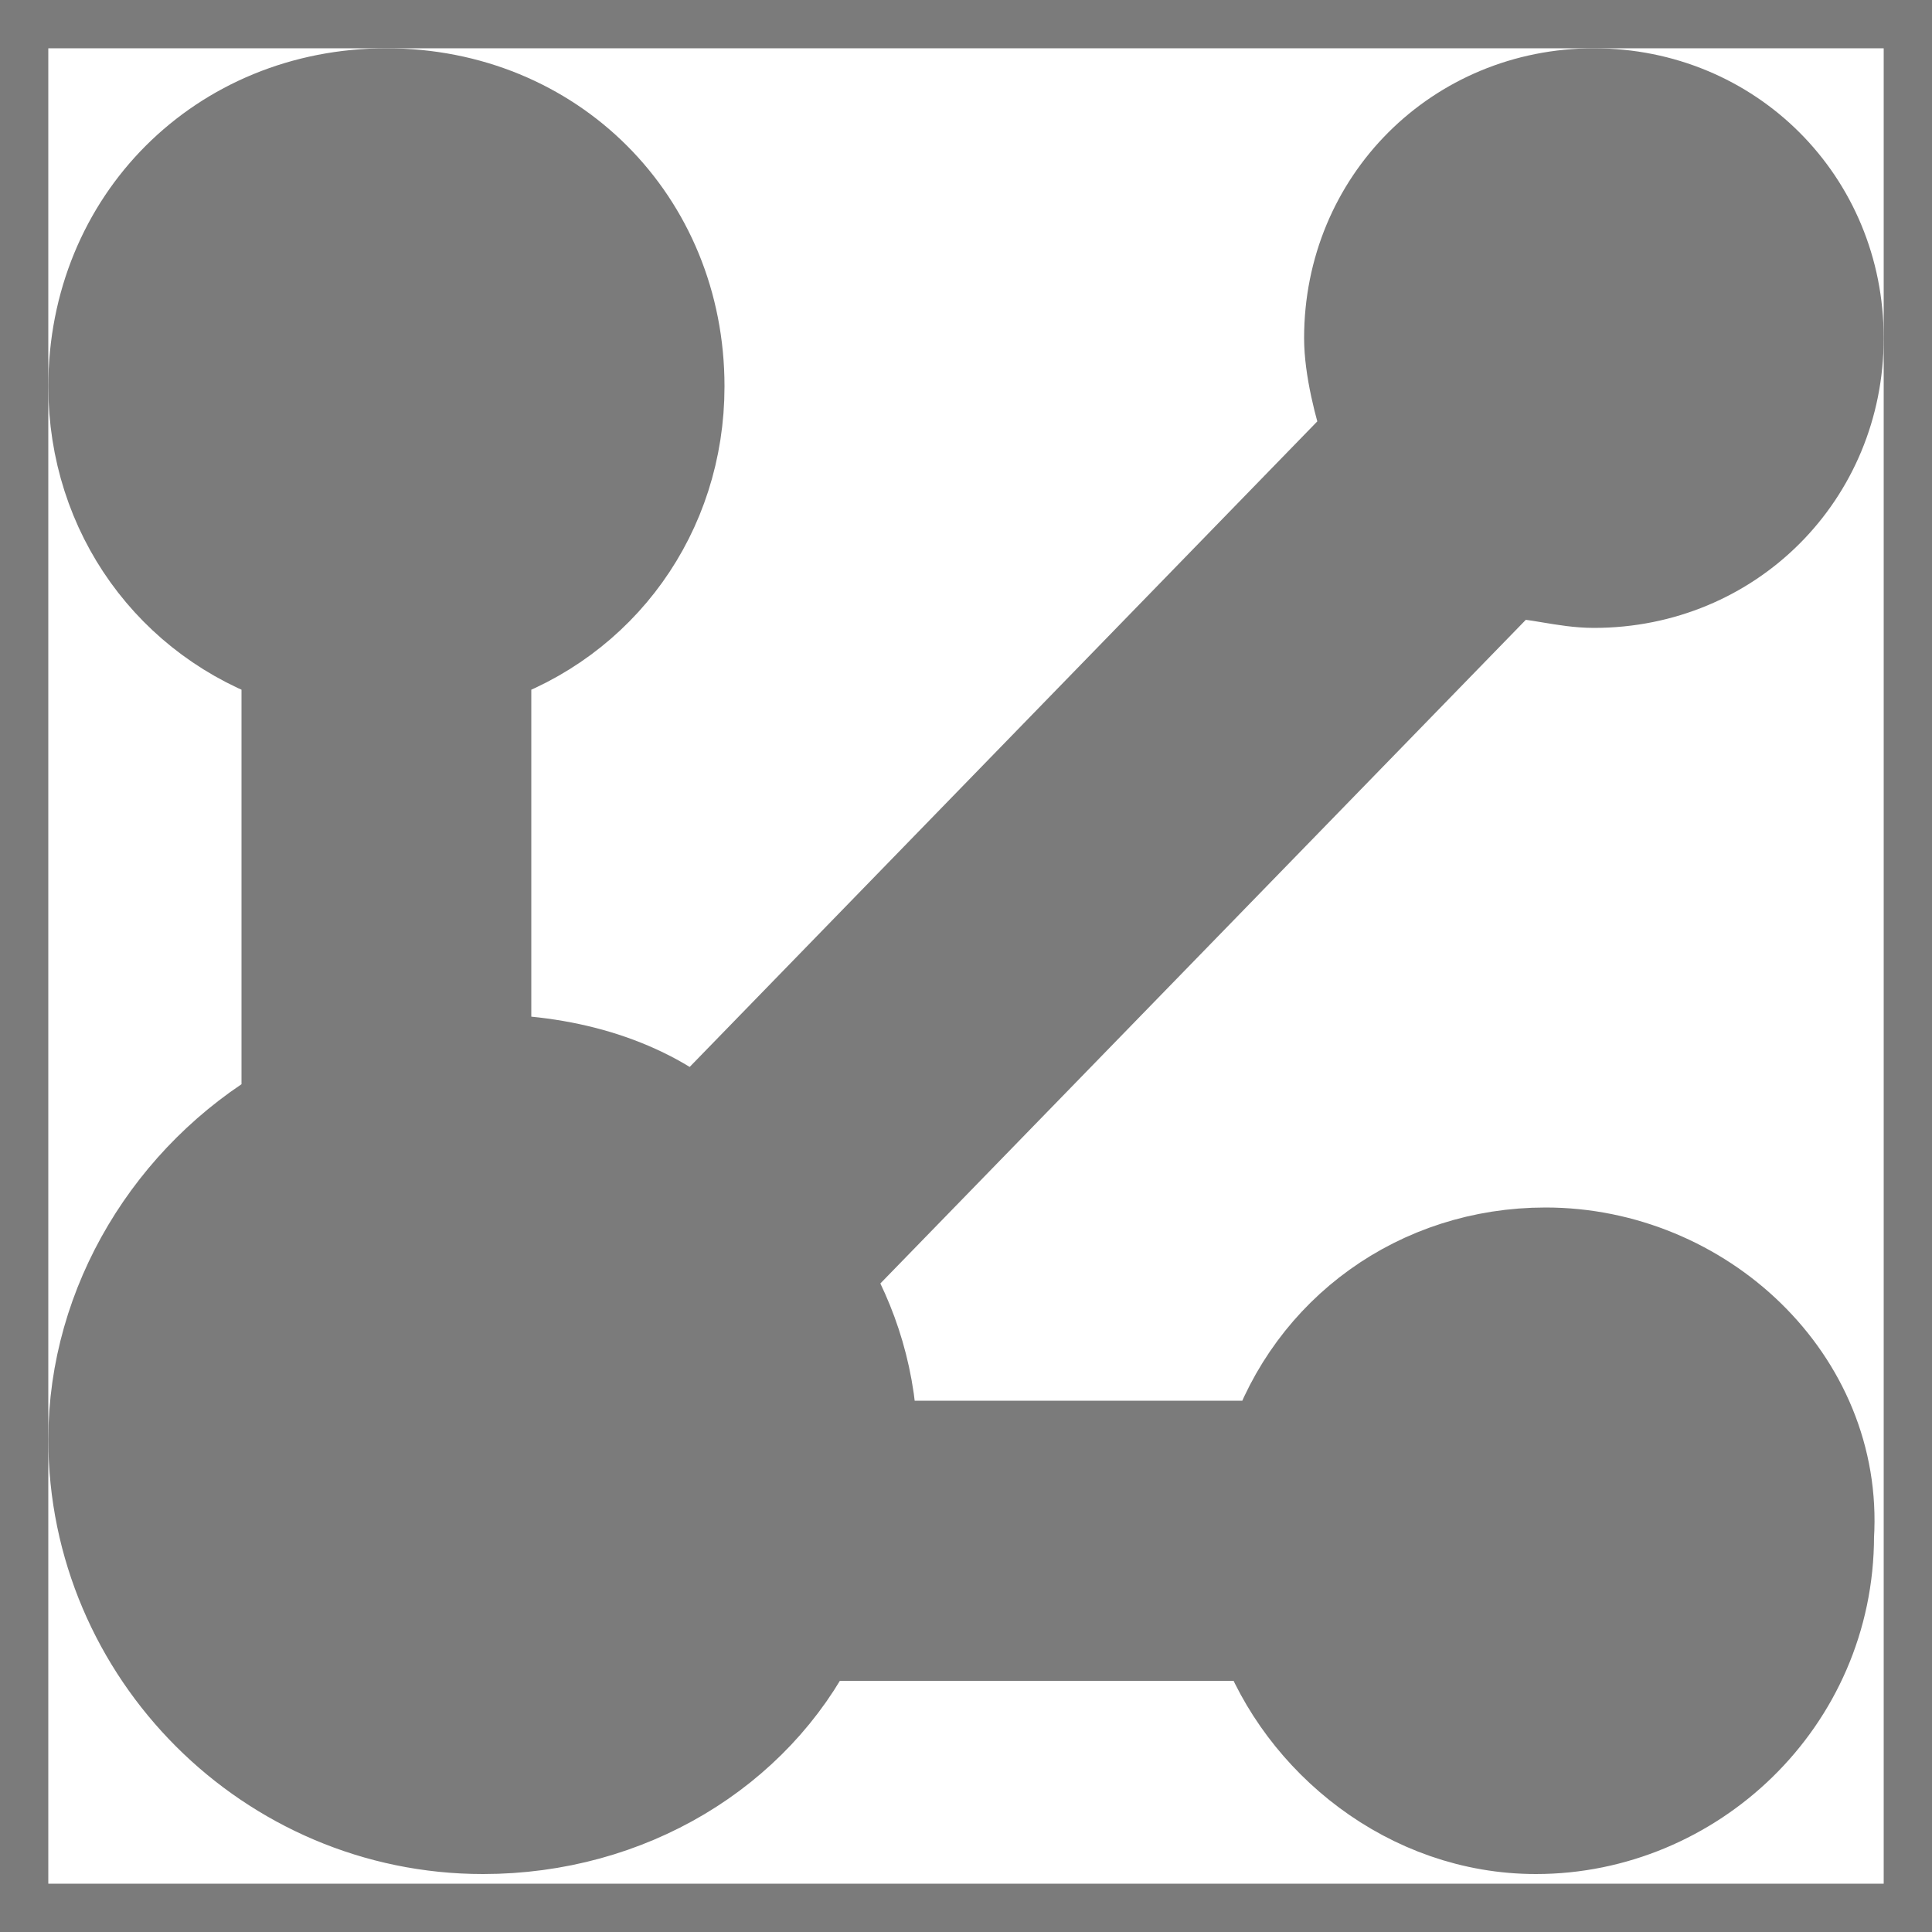
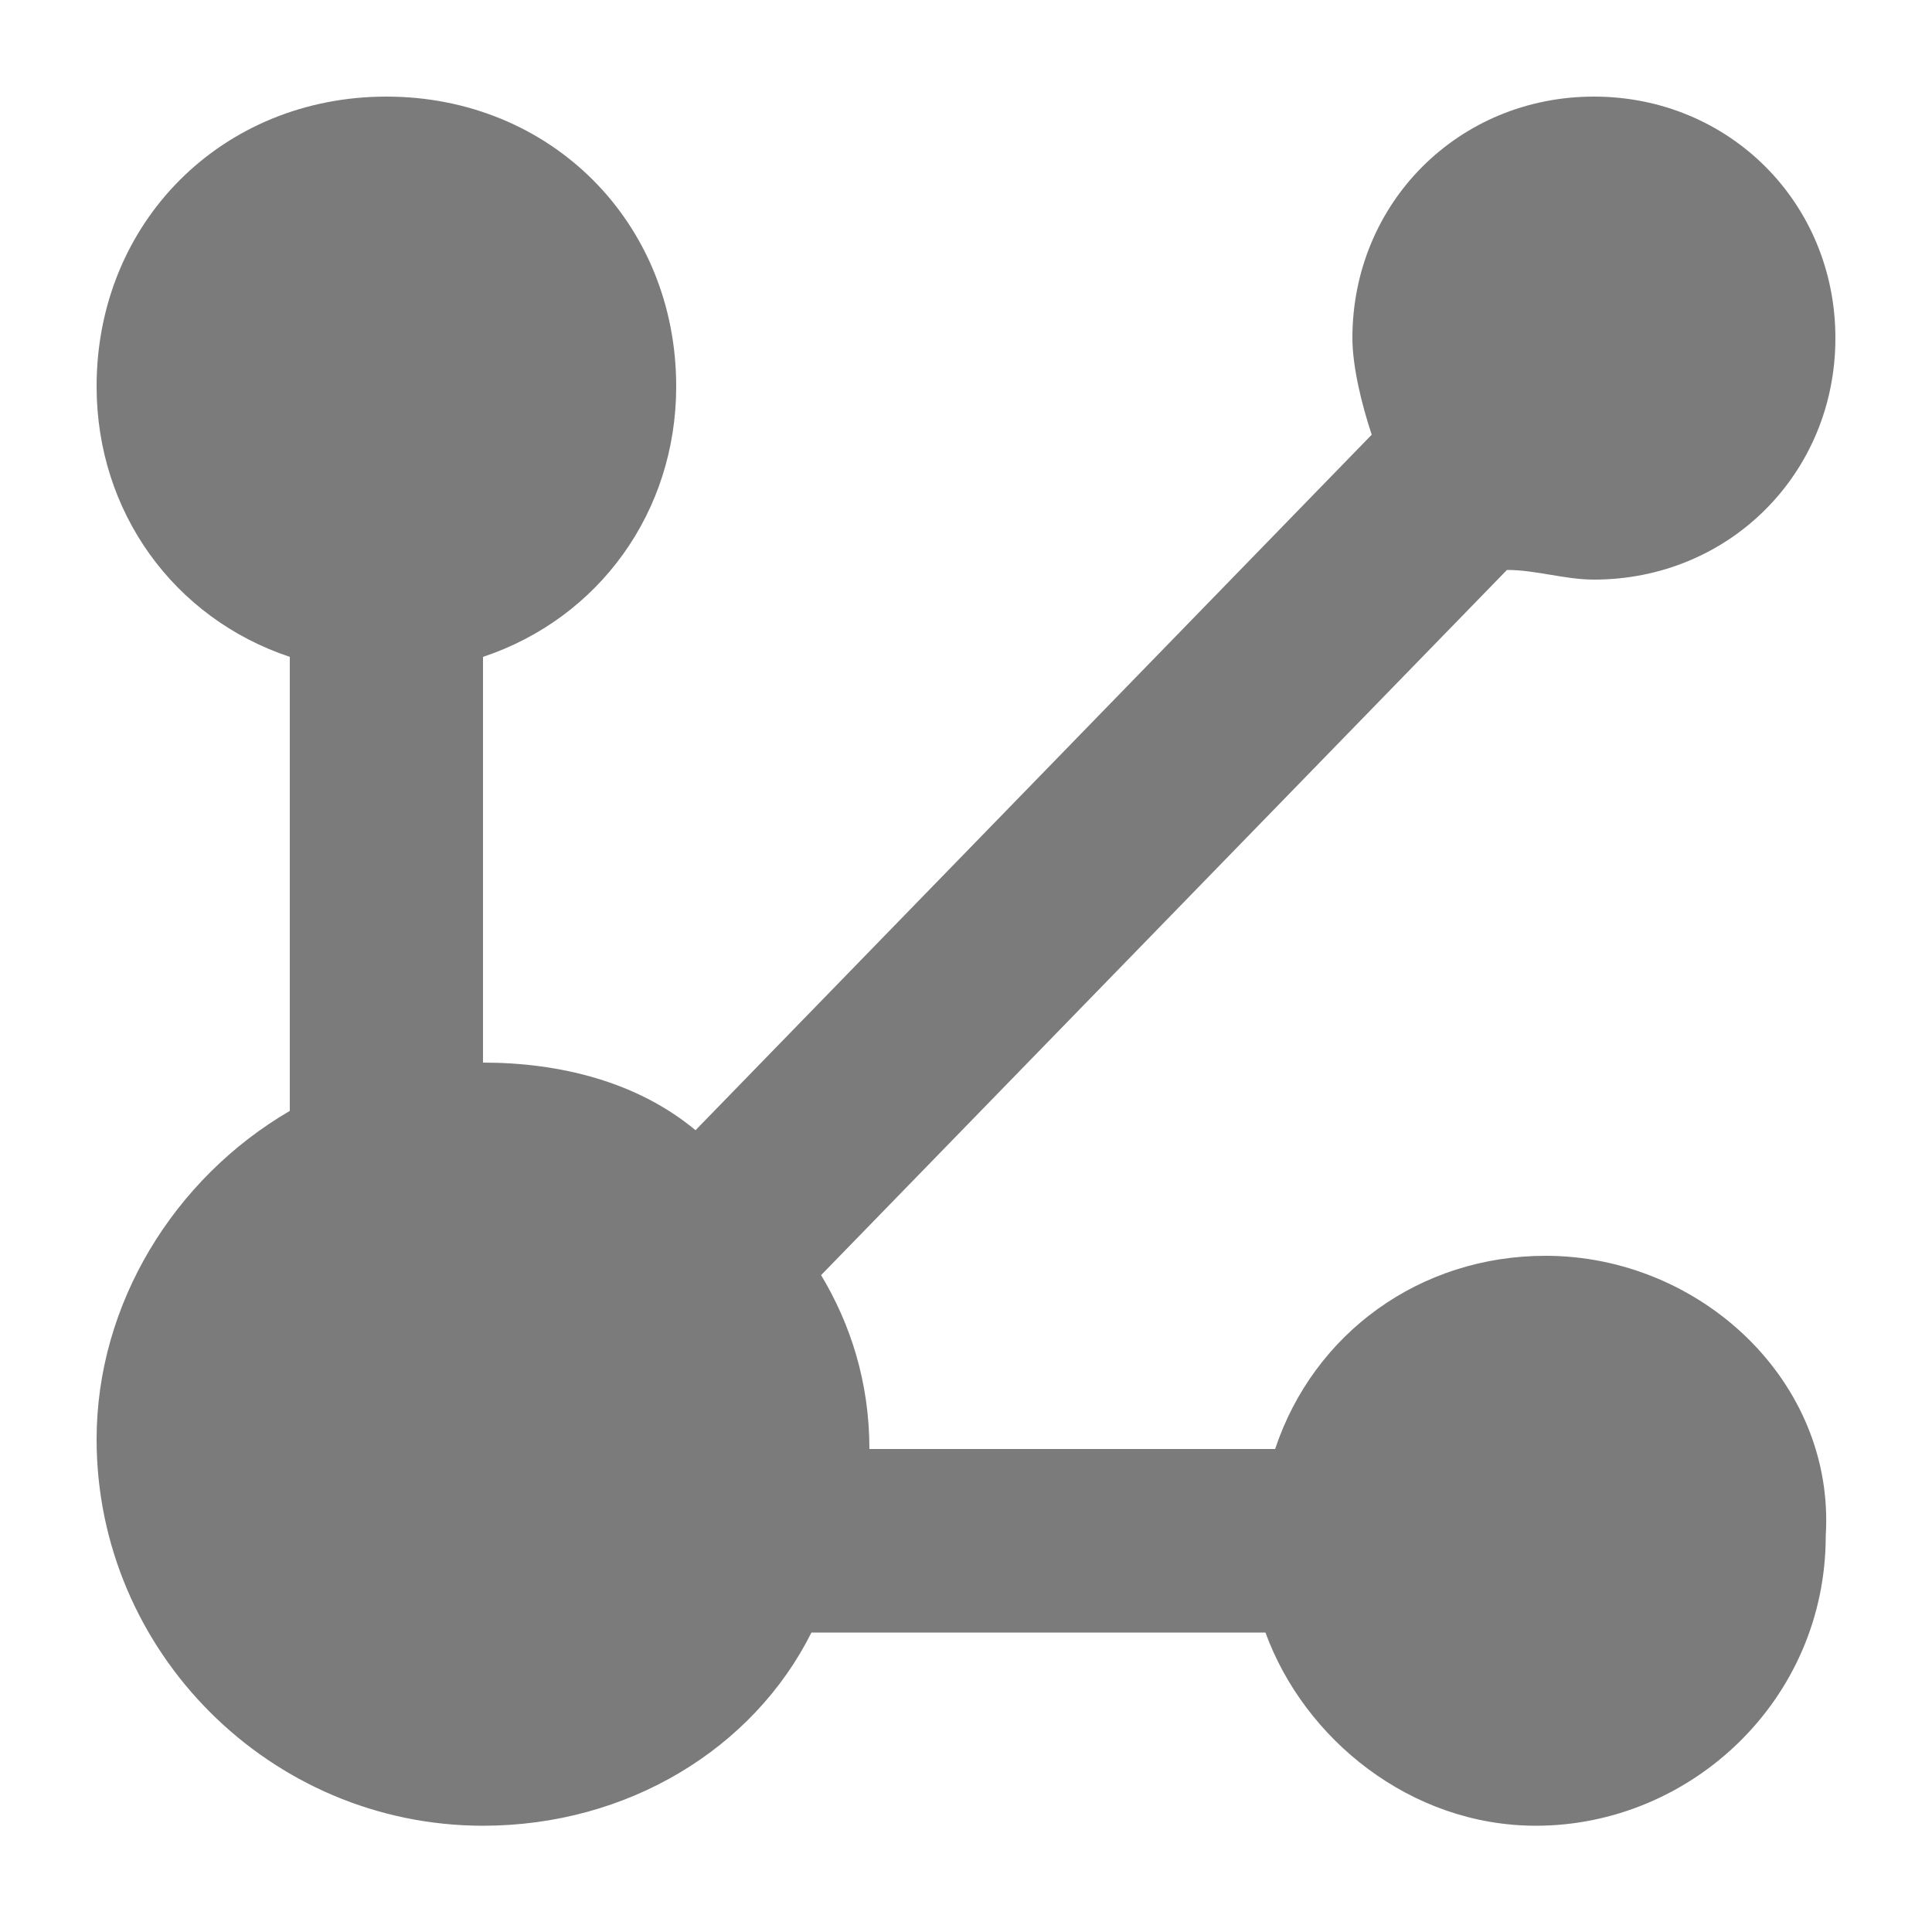
- <svg xmlns="http://www.w3.org/2000/svg" width="800px" height="800px" viewBox="0 0 20 20" fill="#7B7B7B" stroke="#7B7B7B">
+ <svg xmlns="http://www.w3.org/2000/svg" width="800px" height="800px" viewBox="0 0 20 20" fill="#7B7B7B" stroke="#7B7B7B" stroke-width="0">
  <g id="SVGRepo_bgCarrier" stroke-width="0" />
  <g id="SVGRepo_tracerCarrier" stroke-linecap="round" stroke-linejoin="round" />
  <g id="SVGRepo_iconCarrier">
    <rect x="0" fill="none" width="20" height="20" />
    <g>
      <path d="M16 13c-1.3 0-2.4.8-2.8 2H9c0-.7-.2-1.3-.5-1.8l7.1-7.3c.3 0 .6.1.9.1C17.9 6 19 4.9 19 3.5S17.9 1 16.5 1 14 2.1 14 3.5c0 .3.1.7.2 1l-7 7.2c-.6-.5-1.4-.7-2.2-.7V6.8C6.2 6.4 7 5.3 7 4c0-1.7-1.3-3-3-3S1 2.3 1 4c0 1.3.8 2.4 2 2.8v4.7c-1.2.7-2 2-2 3.4 0 2.2 1.8 4 4 4 1.5 0 2.8-.8 3.4-2h4.7c.4 1.1 1.5 2 2.8 2 1.6 0 3-1.3 3-3C19 14.3 17.6 13 16 13z" />
    </g>
  </g>
</svg>
